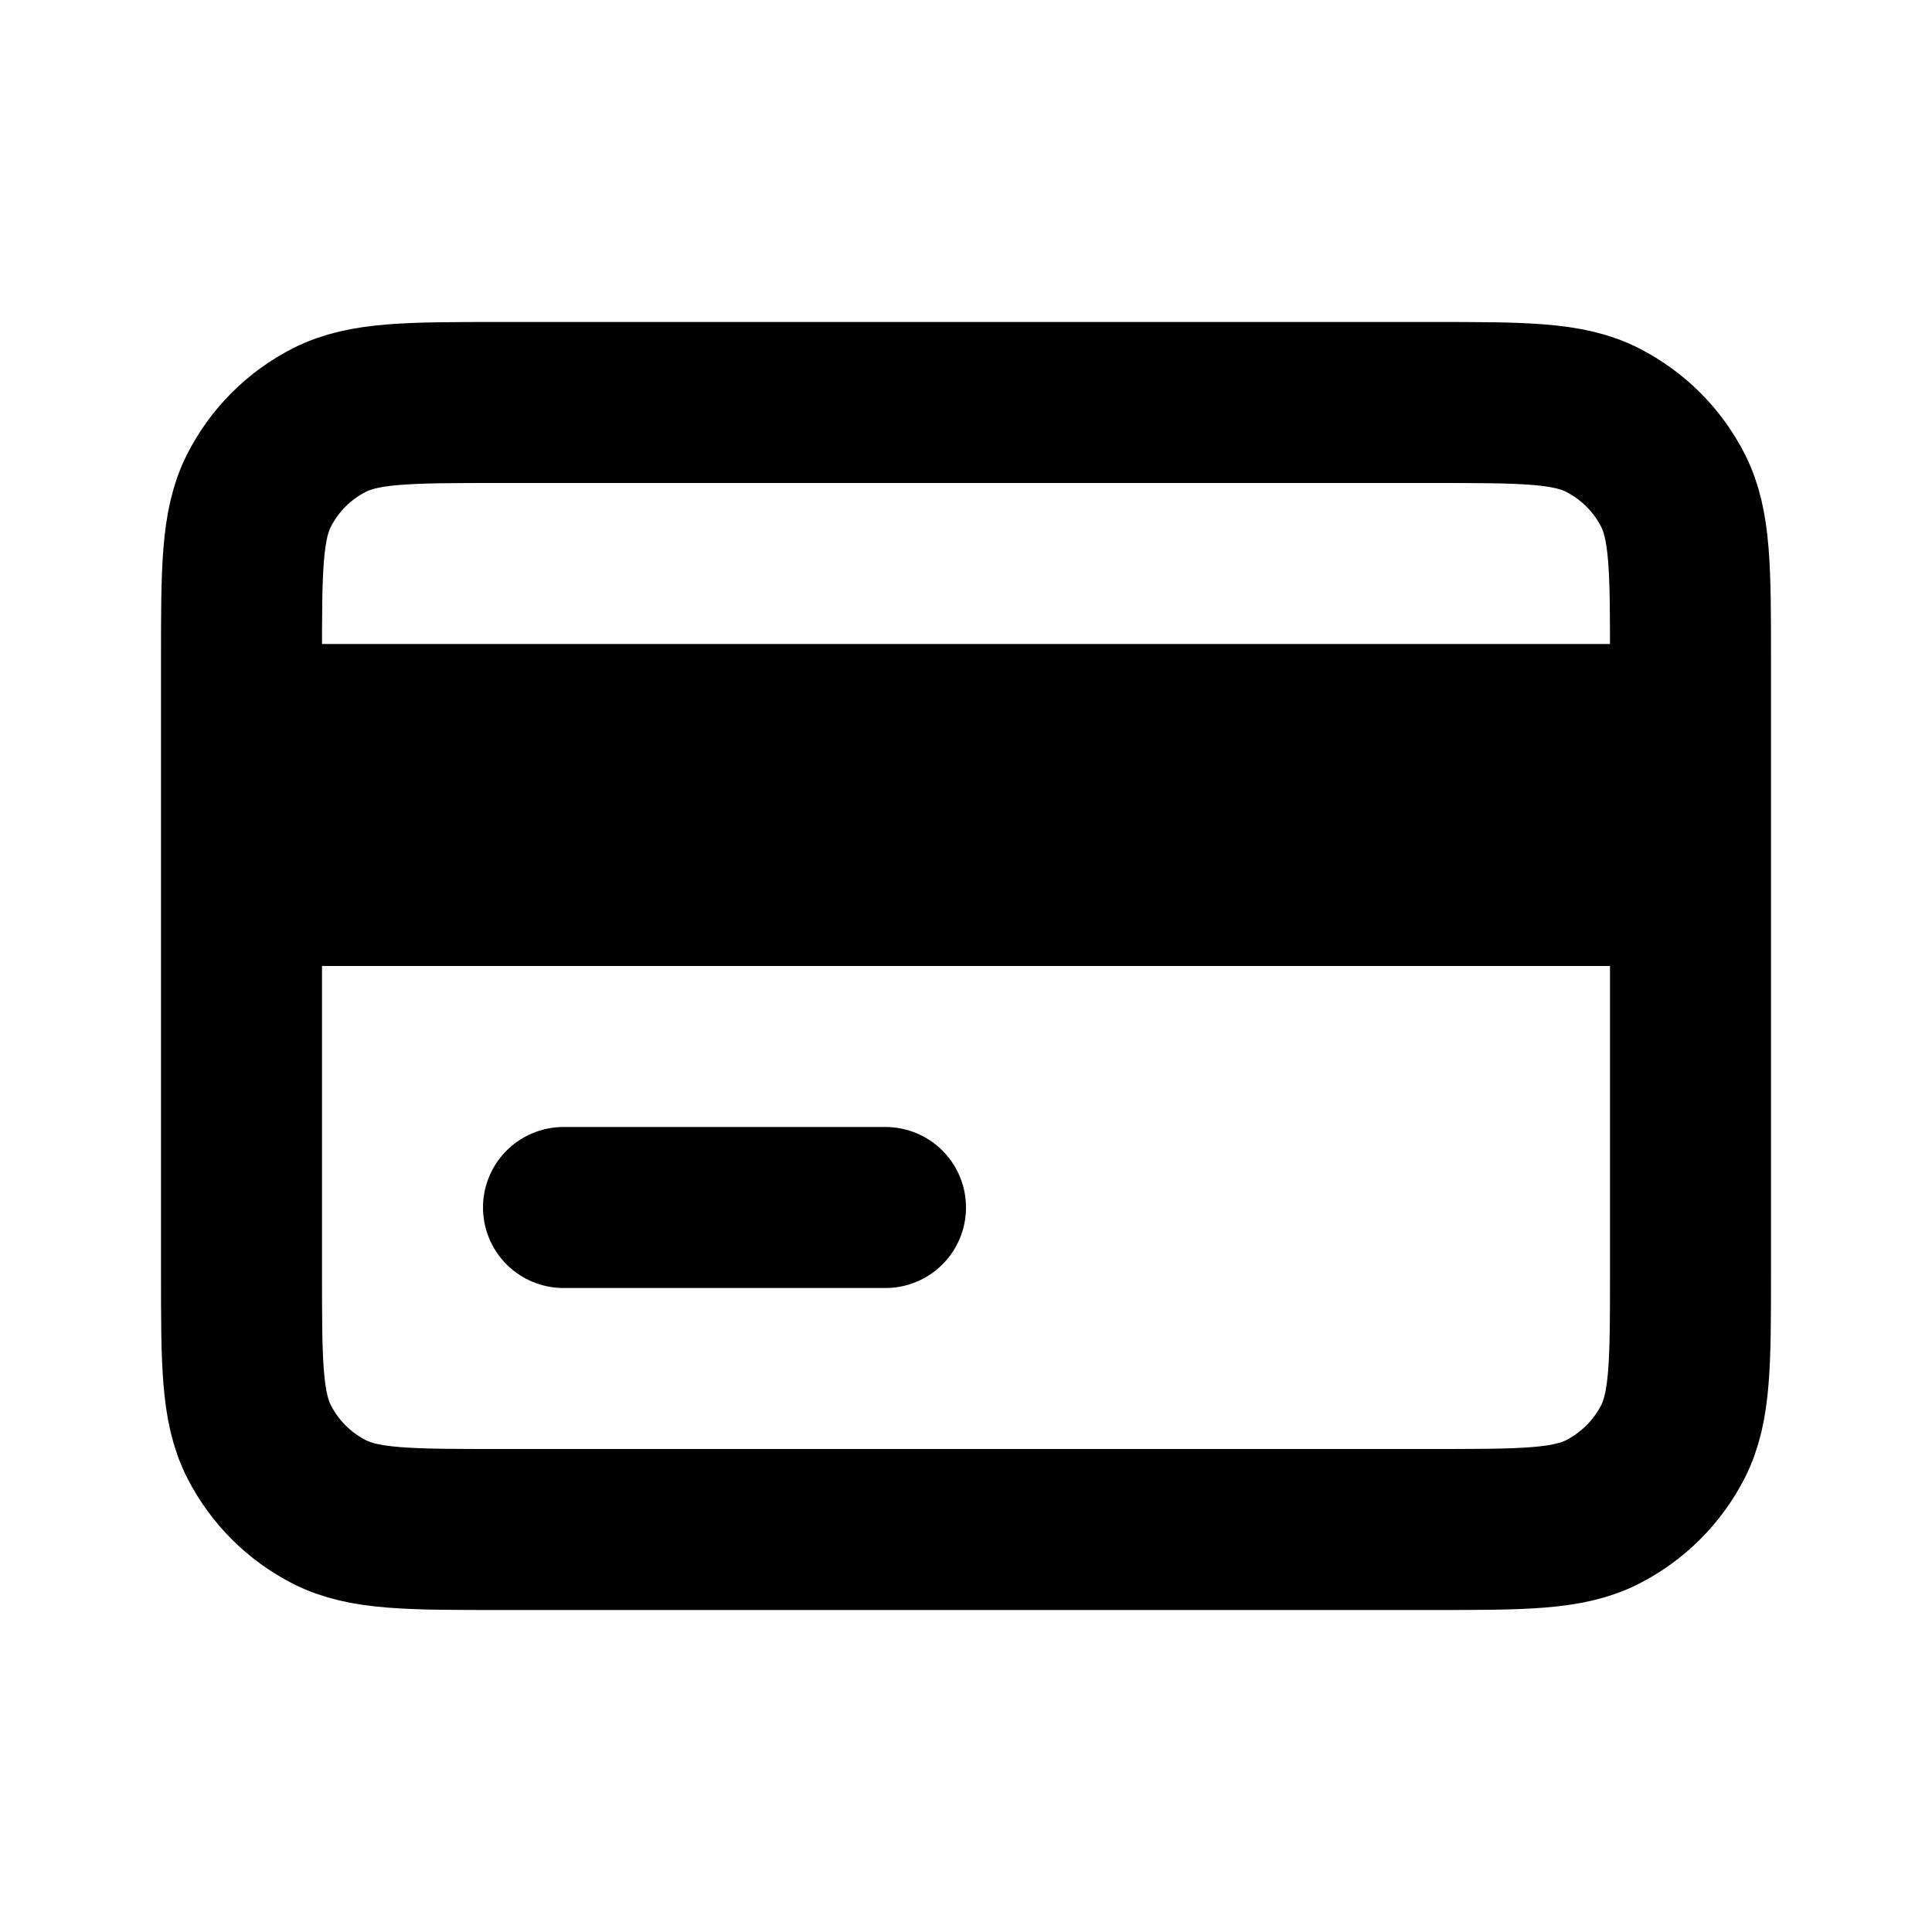
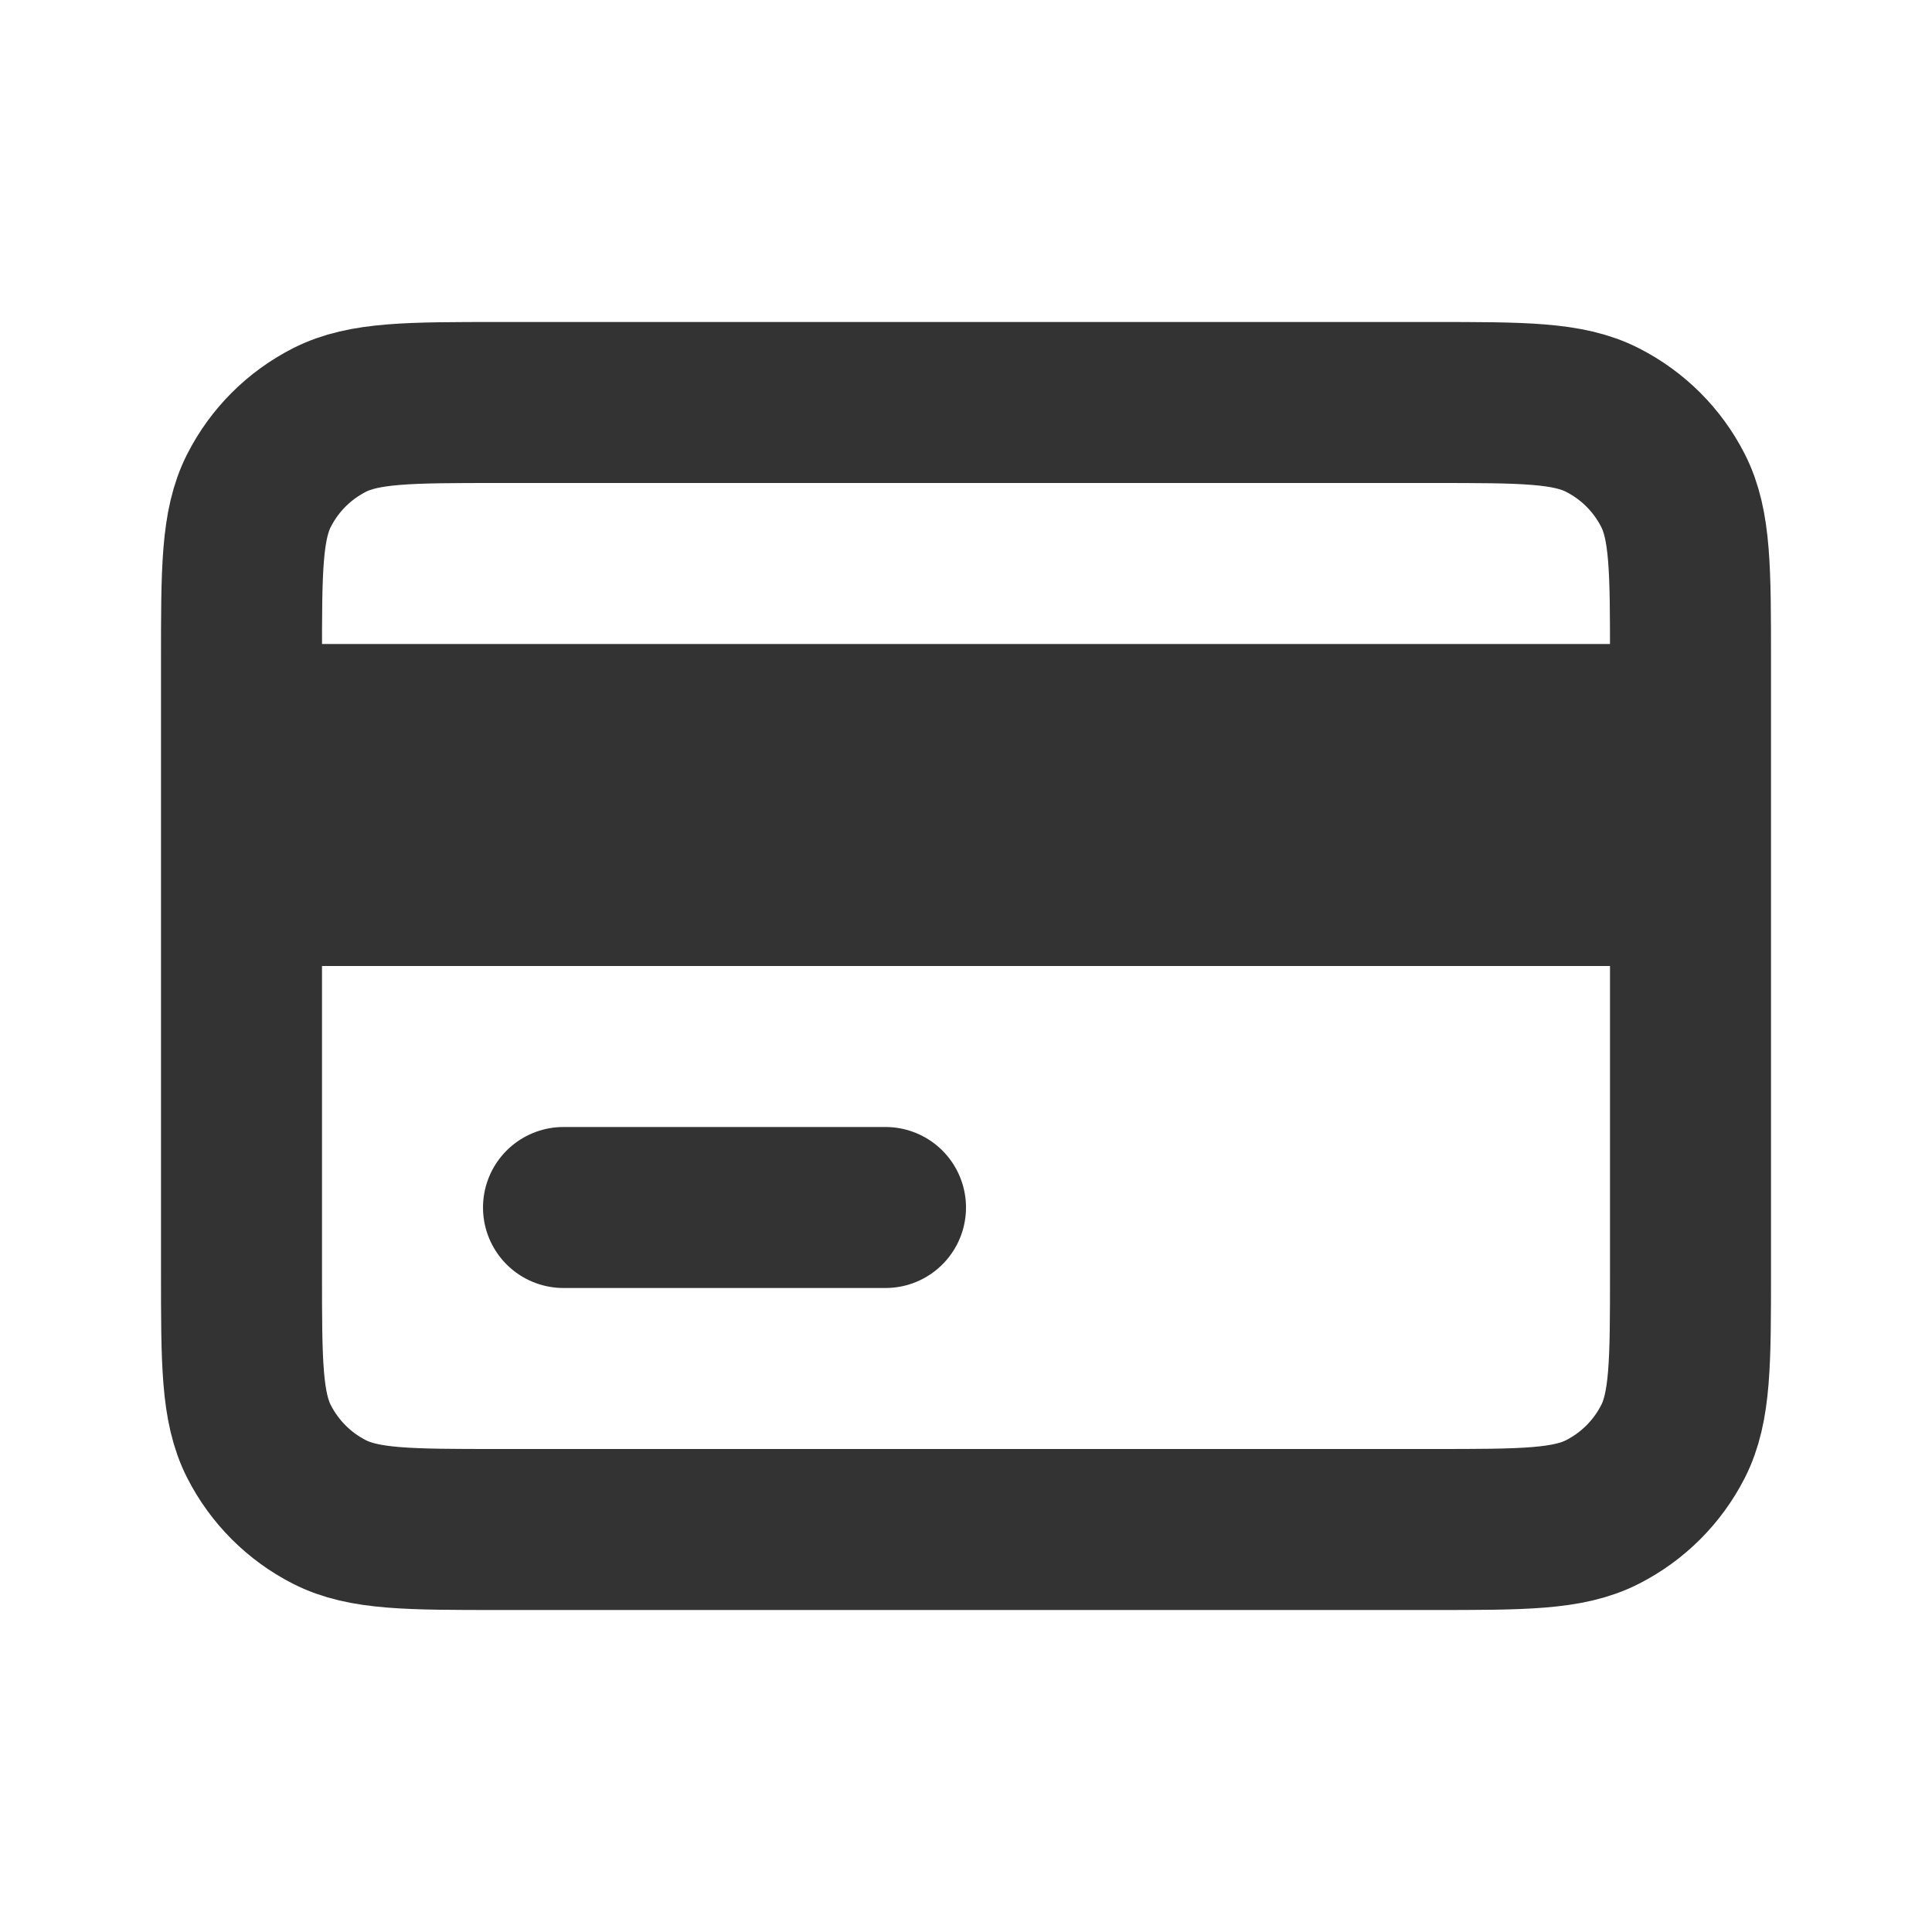
<svg xmlns="http://www.w3.org/2000/svg" width="800px" height="800px" viewBox="0 0 24 24" fill="none">
  <g id="Interface / Credit_Card_01">
-     <path id="Vector" d="M3 11V15.8C3 16.92 3 17.48 3.218 17.908C3.41 18.284 3.715 18.59 4.092 18.782C4.519 19 5.079 19 6.197 19H17.803C18.921 19 19.48 19 19.907 18.782C20.284 18.59 20.59 18.284 20.782 17.908C21 17.48 21 16.922 21 15.804V11M3 11V9M3 11H21M3 9V8.2C3 7.08 3 6.52 3.218 6.092C3.41 5.715 3.715 5.41 4.092 5.218C4.52 5 5.08 5 6.2 5H17.8C18.92 5 19.48 5 19.907 5.218C20.284 5.41 20.59 5.715 20.782 6.092C21 6.519 21 7.079 21 8.197V9M3 9H21M7 15H11M21 11V9" stroke="#000000" stroke-width="2" stroke-linecap="round" stroke-linejoin="round" />
+     <path id="Vector" d="M3 11V15.8C3 16.92 3 17.48 3.218 17.908C3.41 18.284 3.715 18.59 4.092 18.782C4.519 19 5.079 19 6.197 19H17.803C18.921 19 19.48 19 19.907 18.782C20.284 18.59 20.59 18.284 20.782 17.908C21 17.48 21 16.922 21 15.804V11M3 11V9M3 11H21M3 9V8.2C3 7.08 3 6.52 3.218 6.092C3.41 5.715 3.715 5.41 4.092 5.218C4.52 5 5.08 5 6.2 5H17.8C18.92 5 19.48 5 19.907 5.218C20.284 5.41 20.59 5.715 20.782 6.092C21 6.519 21 7.079 21 8.197V9M3 9H21M7 15H11M21 11V9" stroke="#333333" stroke-width="2" stroke-linecap="round" stroke-linejoin="round" />
  </g>
</svg>
